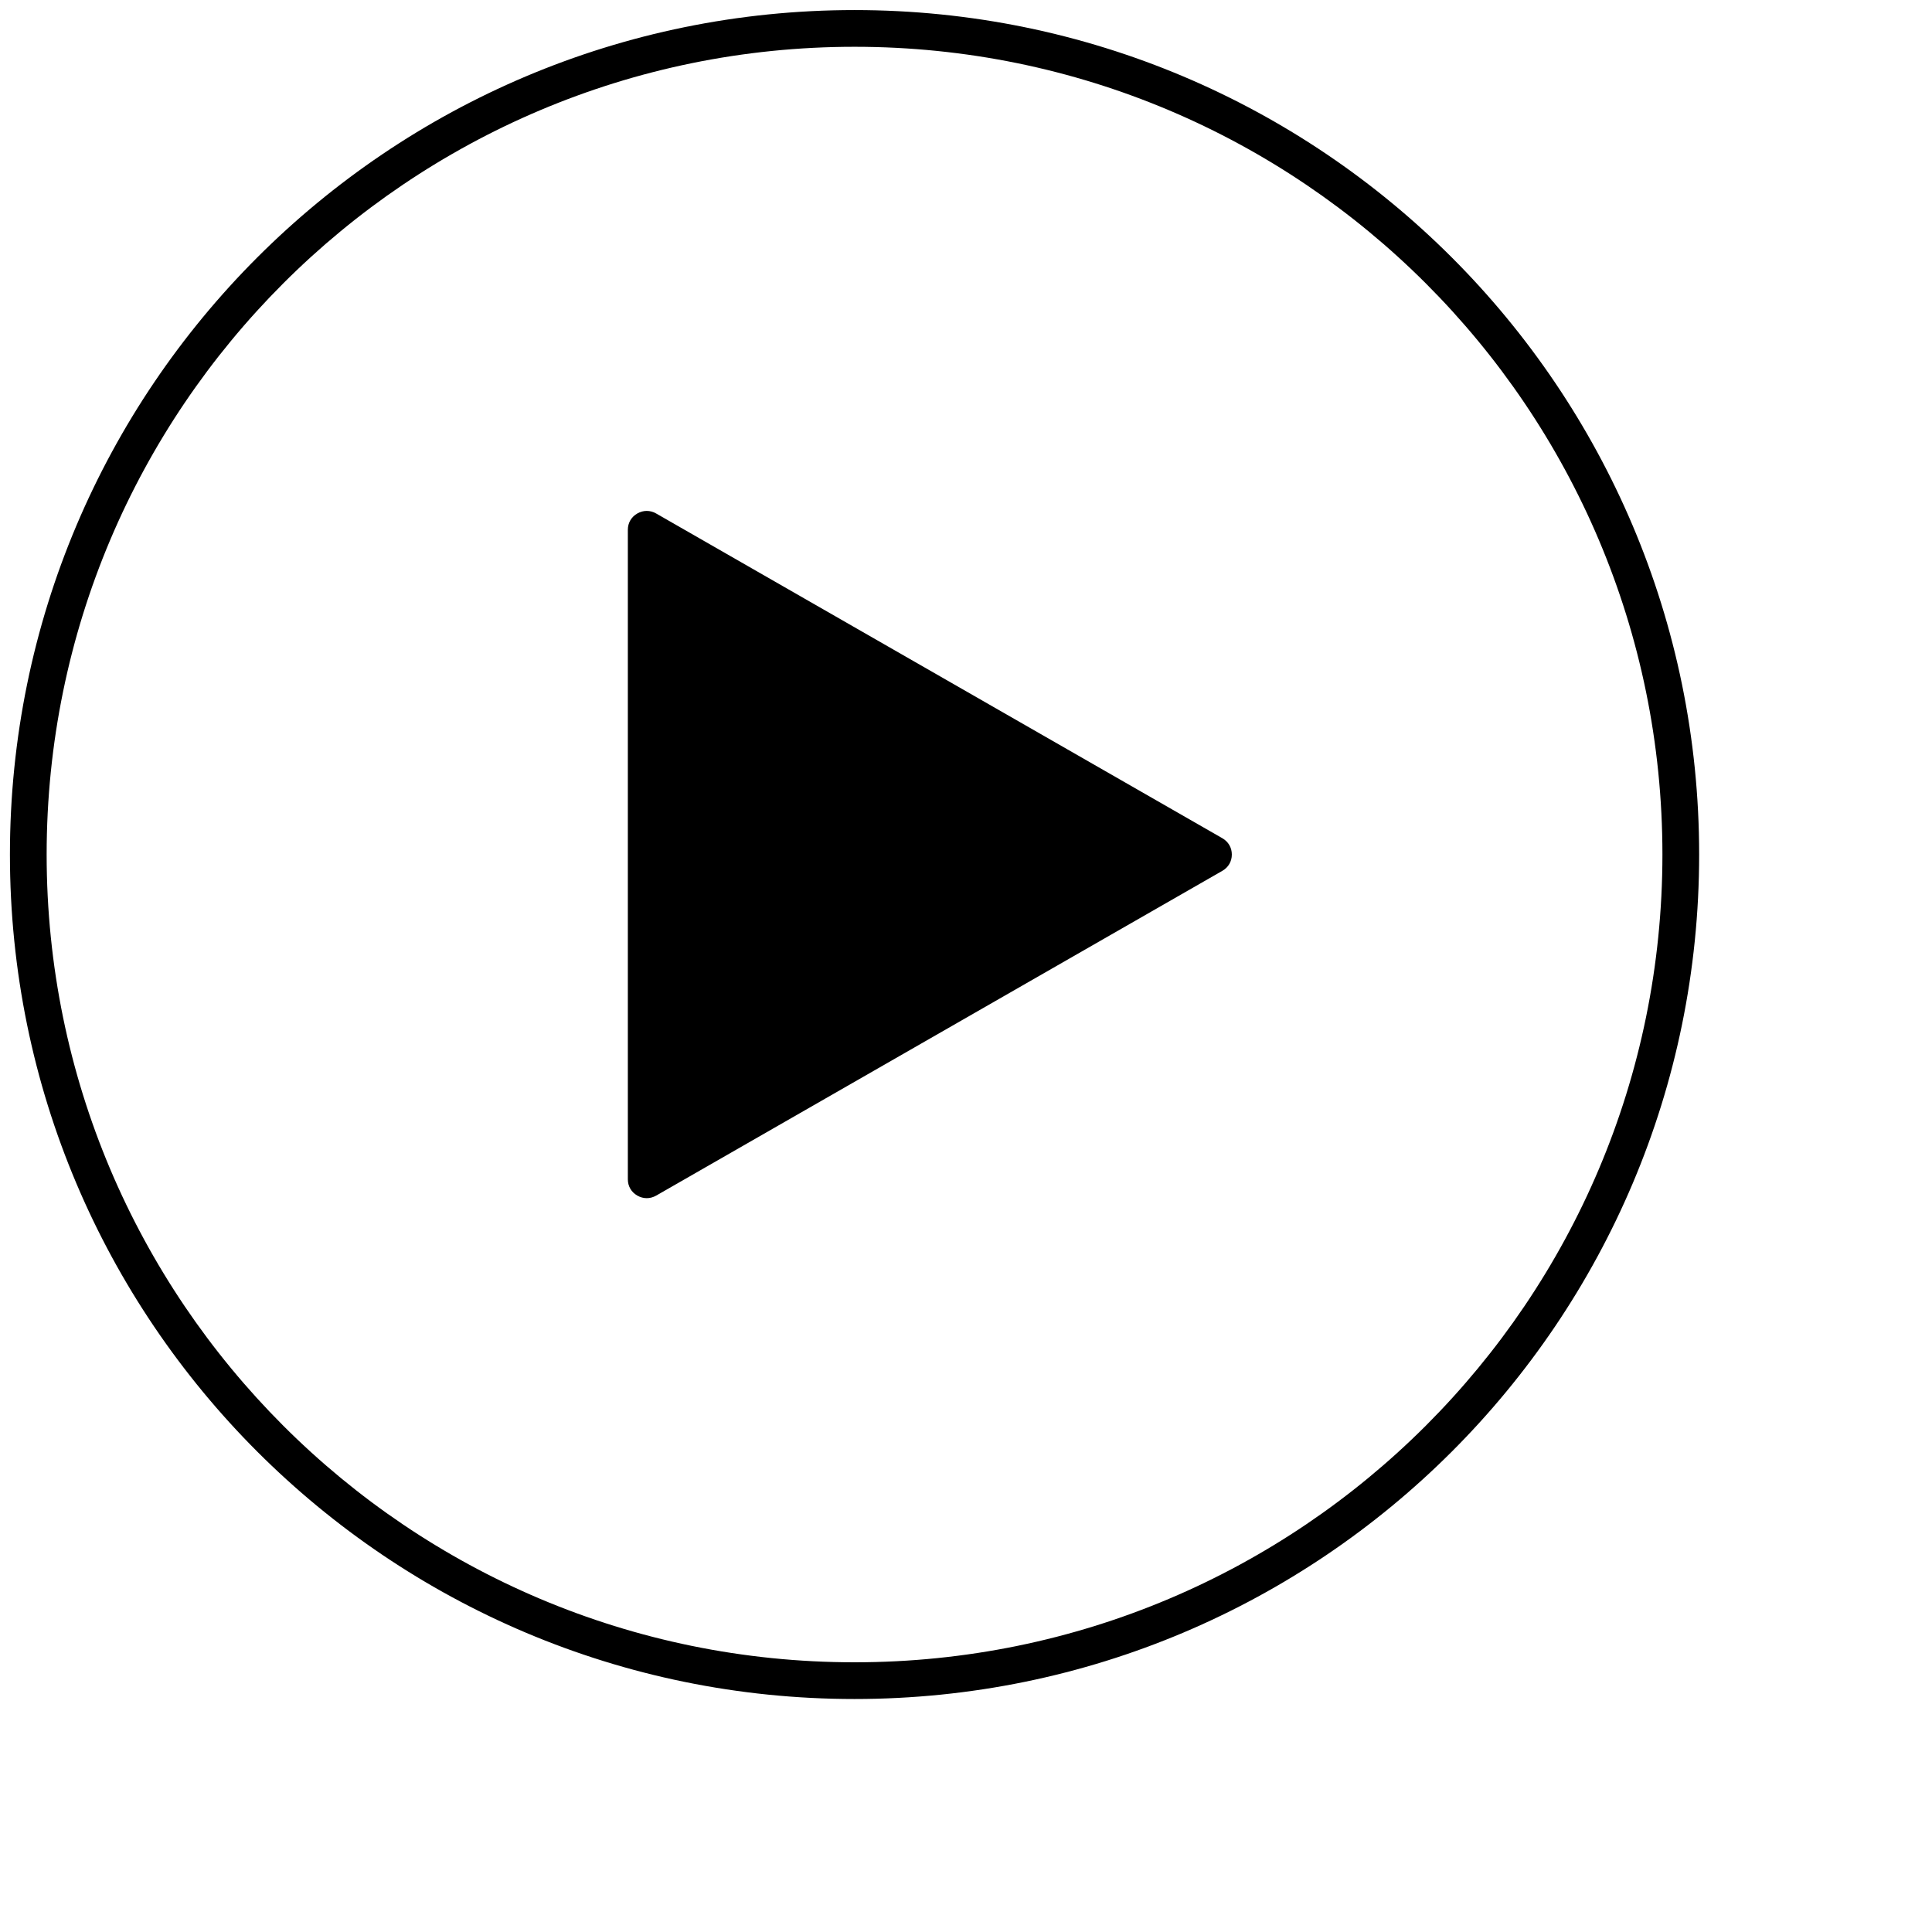
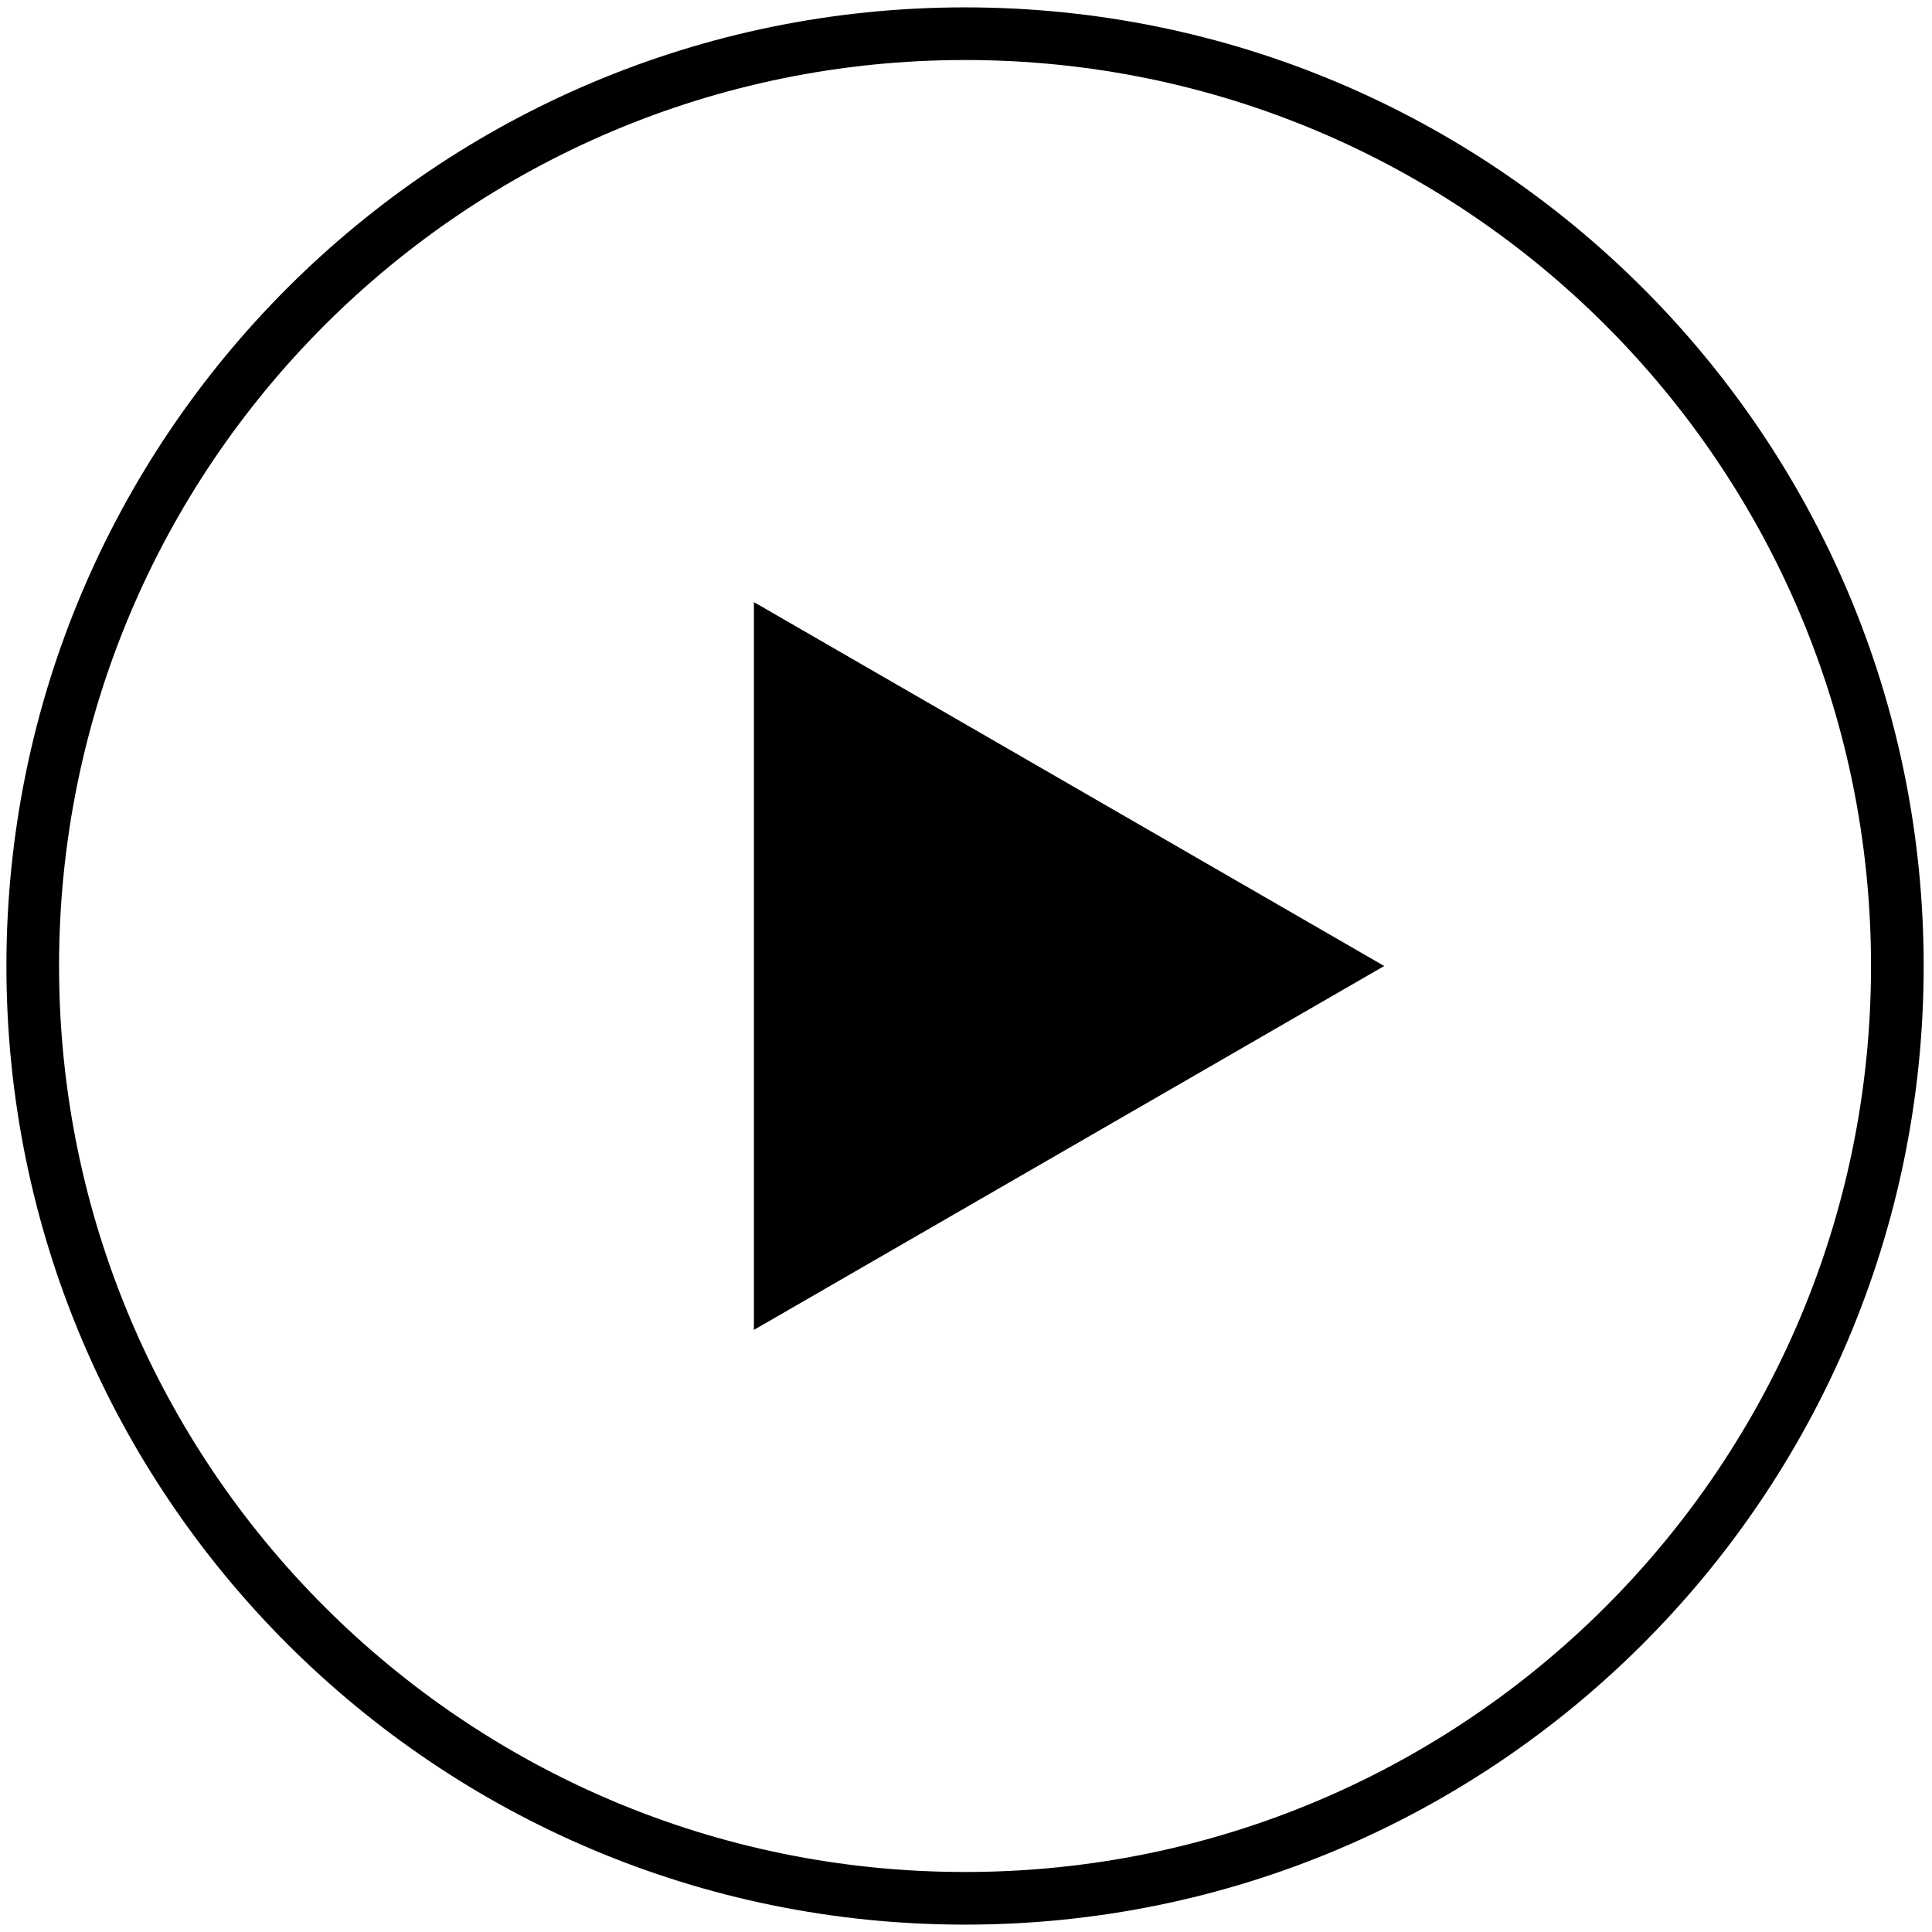
- <svg xmlns="http://www.w3.org/2000/svg" t="1489983975414" class="icon" style="" viewBox="0 0 1024 1024" version="1.1" p-id="22613" width="16" height="16">
+ <svg xmlns="http://www.w3.org/2000/svg" t="1490329457949" class="icon" style="" viewBox="0 0 1024 1024" version="1.1" p-id="2376" width="16" height="16">
  <defs>
    <style type="text/css" />
  </defs>
-   <path d="M452.923 5.337c-247.236 0-447.662 200.391-447.662 447.586 0 247.194 200.426 447.586 447.662 447.586 247.237 0 447.663-200.392 447.663-447.586 0-247.194-200.426-447.586-447.663-447.586zM452.921 881.05c-236.487 0-428.198-191.679-428.198-428.126 0-236.448 191.711-428.126 428.198-428.126s428.199 191.678 428.199 428.126c-0.001 236.447-191.712 428.126-428.199 428.126z" p-id="22614" />
-   <path d="M647.872 444.279l-300.089-172.115c-3.204-1.827-6.816-1.827-10.01 0-3.187 1.845-5.002 4.982-5.002 8.625l0 344.263c0 3.675 1.815 6.779 5.002 8.625 3.192 1.833 6.806 1.833 10.01 0.017l300.089-172.135c3.186-1.832 5.021-4.956 5.021-8.642 0-3.669-1.834-6.791-5.021-8.639z" p-id="22615" />
+   <path d="M511.493 3.907c-280.612 0-508.093 227.48-508.093 508.093 0 280.613 227.481 508.093 508.093 508.093 280.613 0 508.093-227.481 508.093-508.093C1019.585 231.387 792.105 3.907 511.493 3.907zM511.493 992.192c-265.201 0-480.19-214.989-480.19-480.192S246.292 31.809 511.493 31.809c265.202 0 480.191 214.988 480.191 480.191S776.695 992.192 511.493 992.192z" p-id="2377" />
+   <path d="M733.648 512 566.616 608.434 399.587 704.871 399.587 512 399.587 319.13 566.616 415.565Z" p-id="2378" />
</svg>
